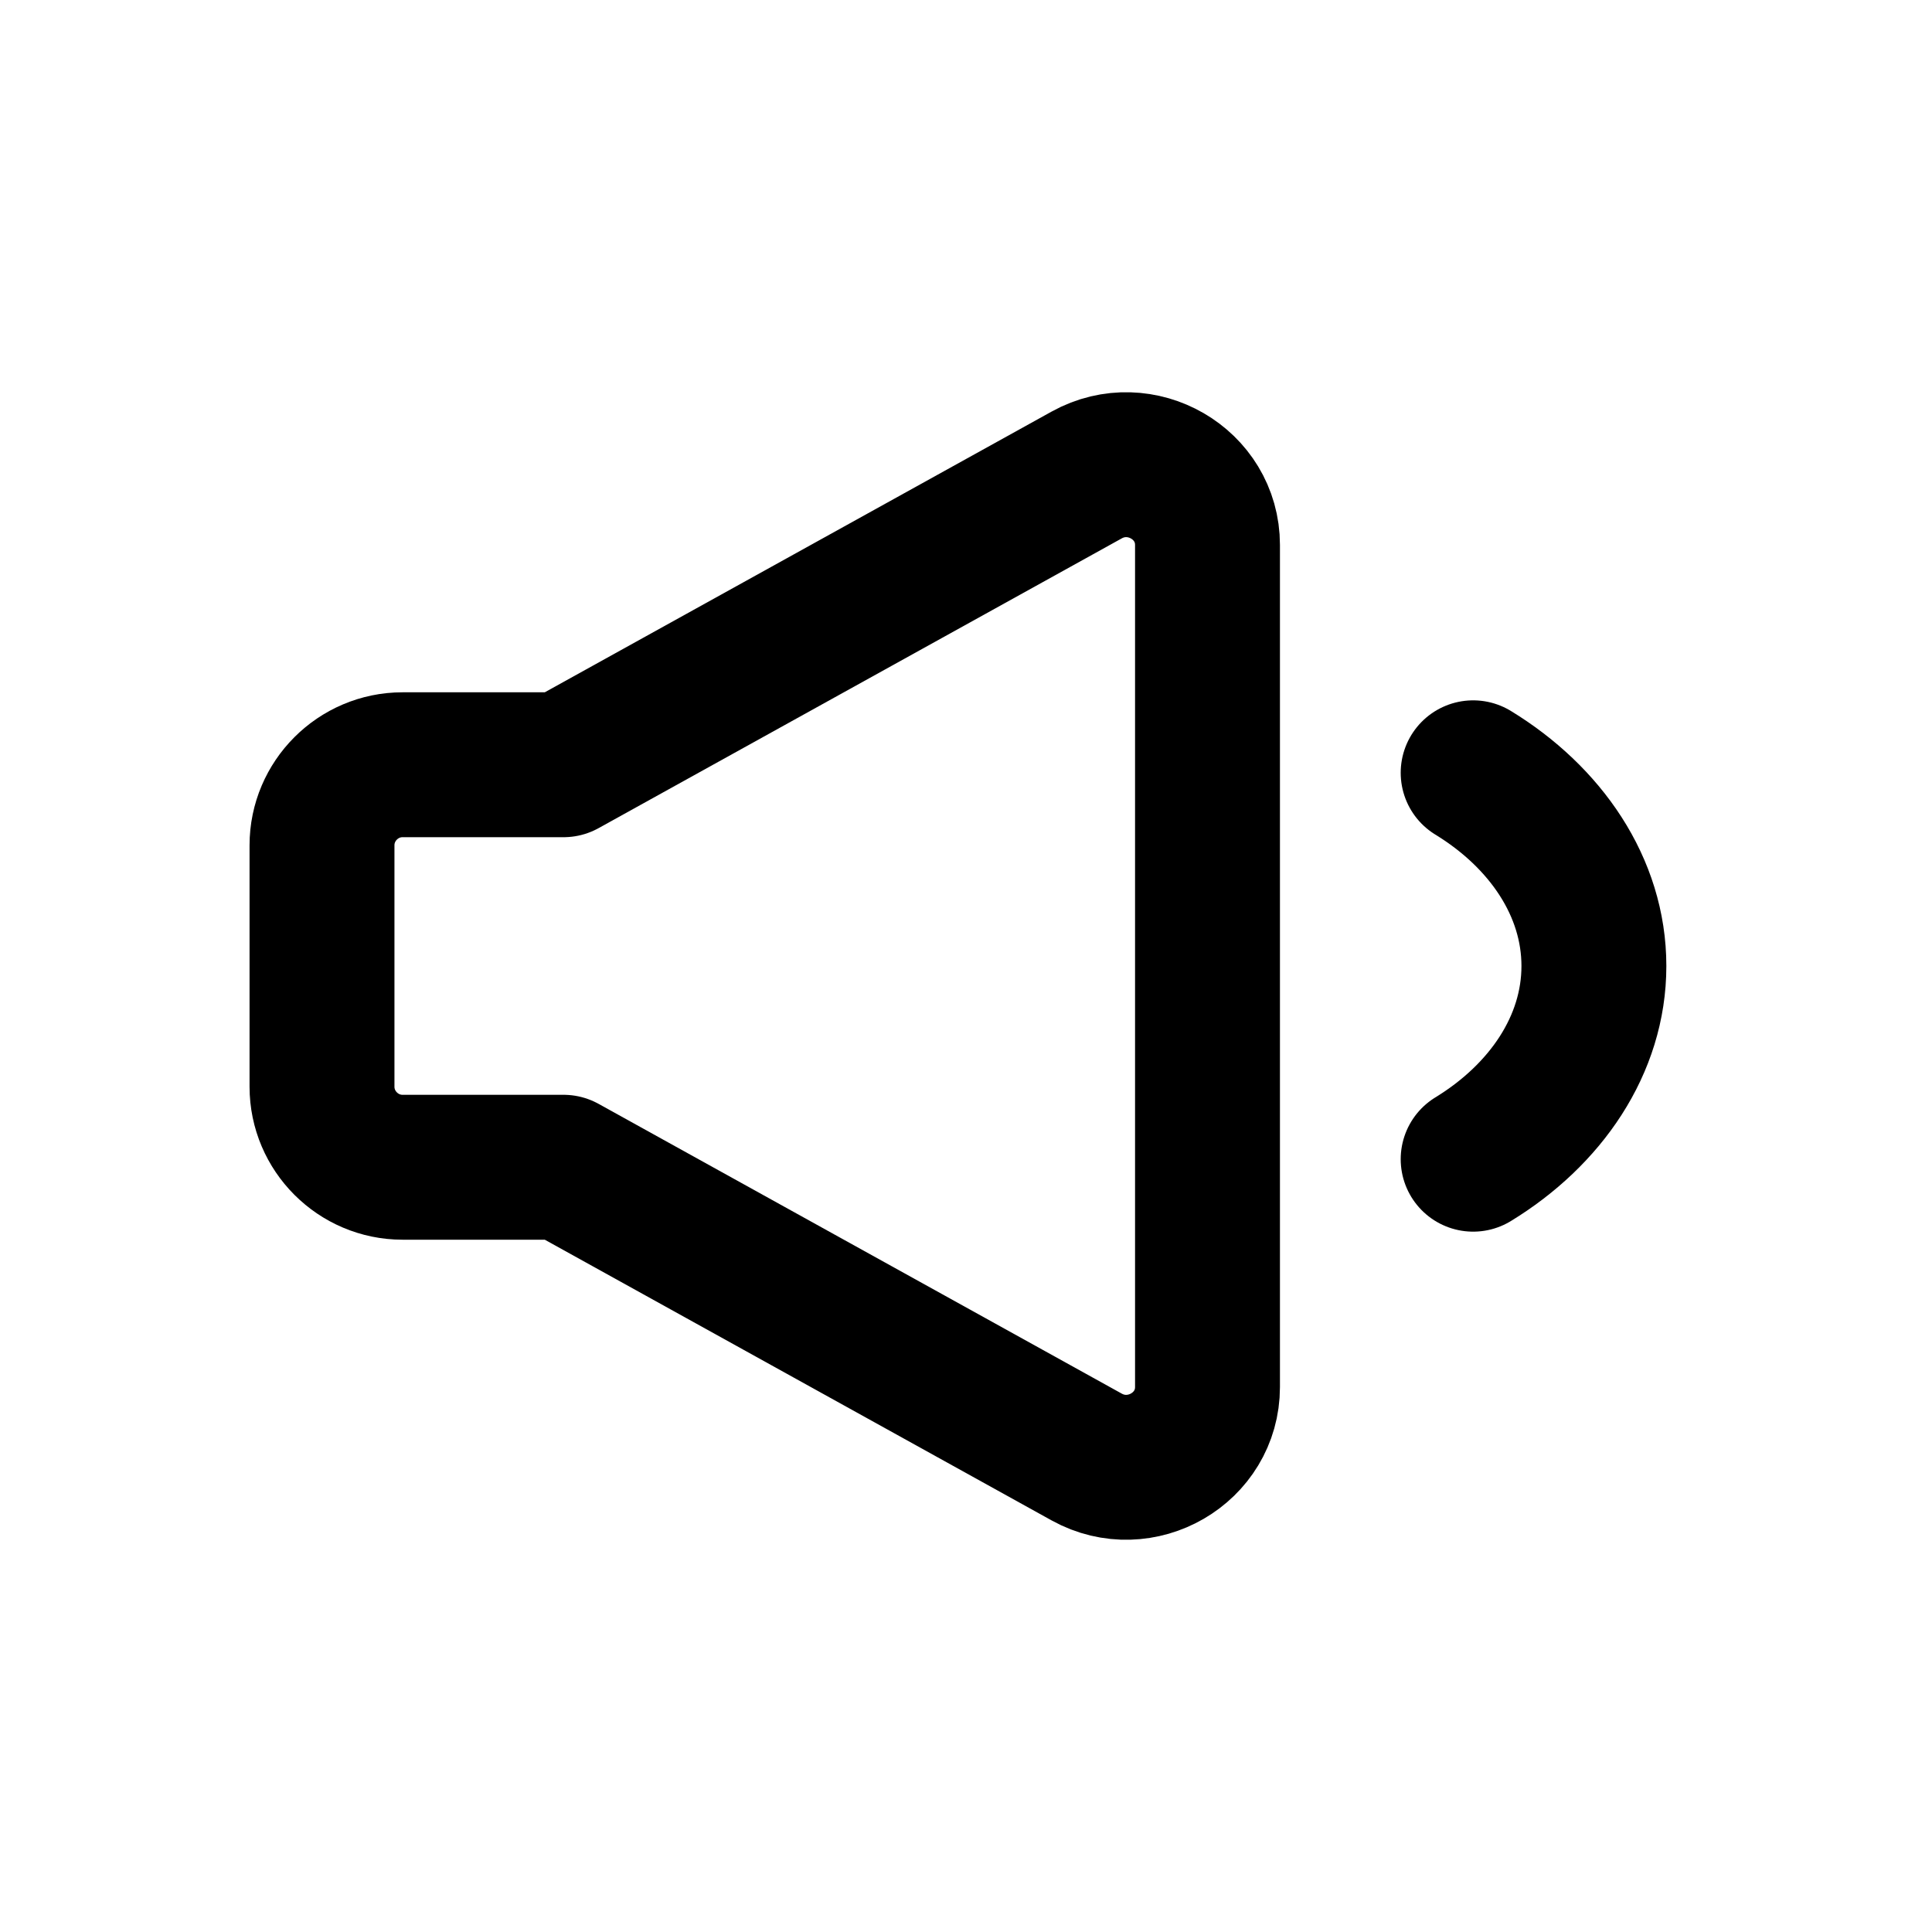
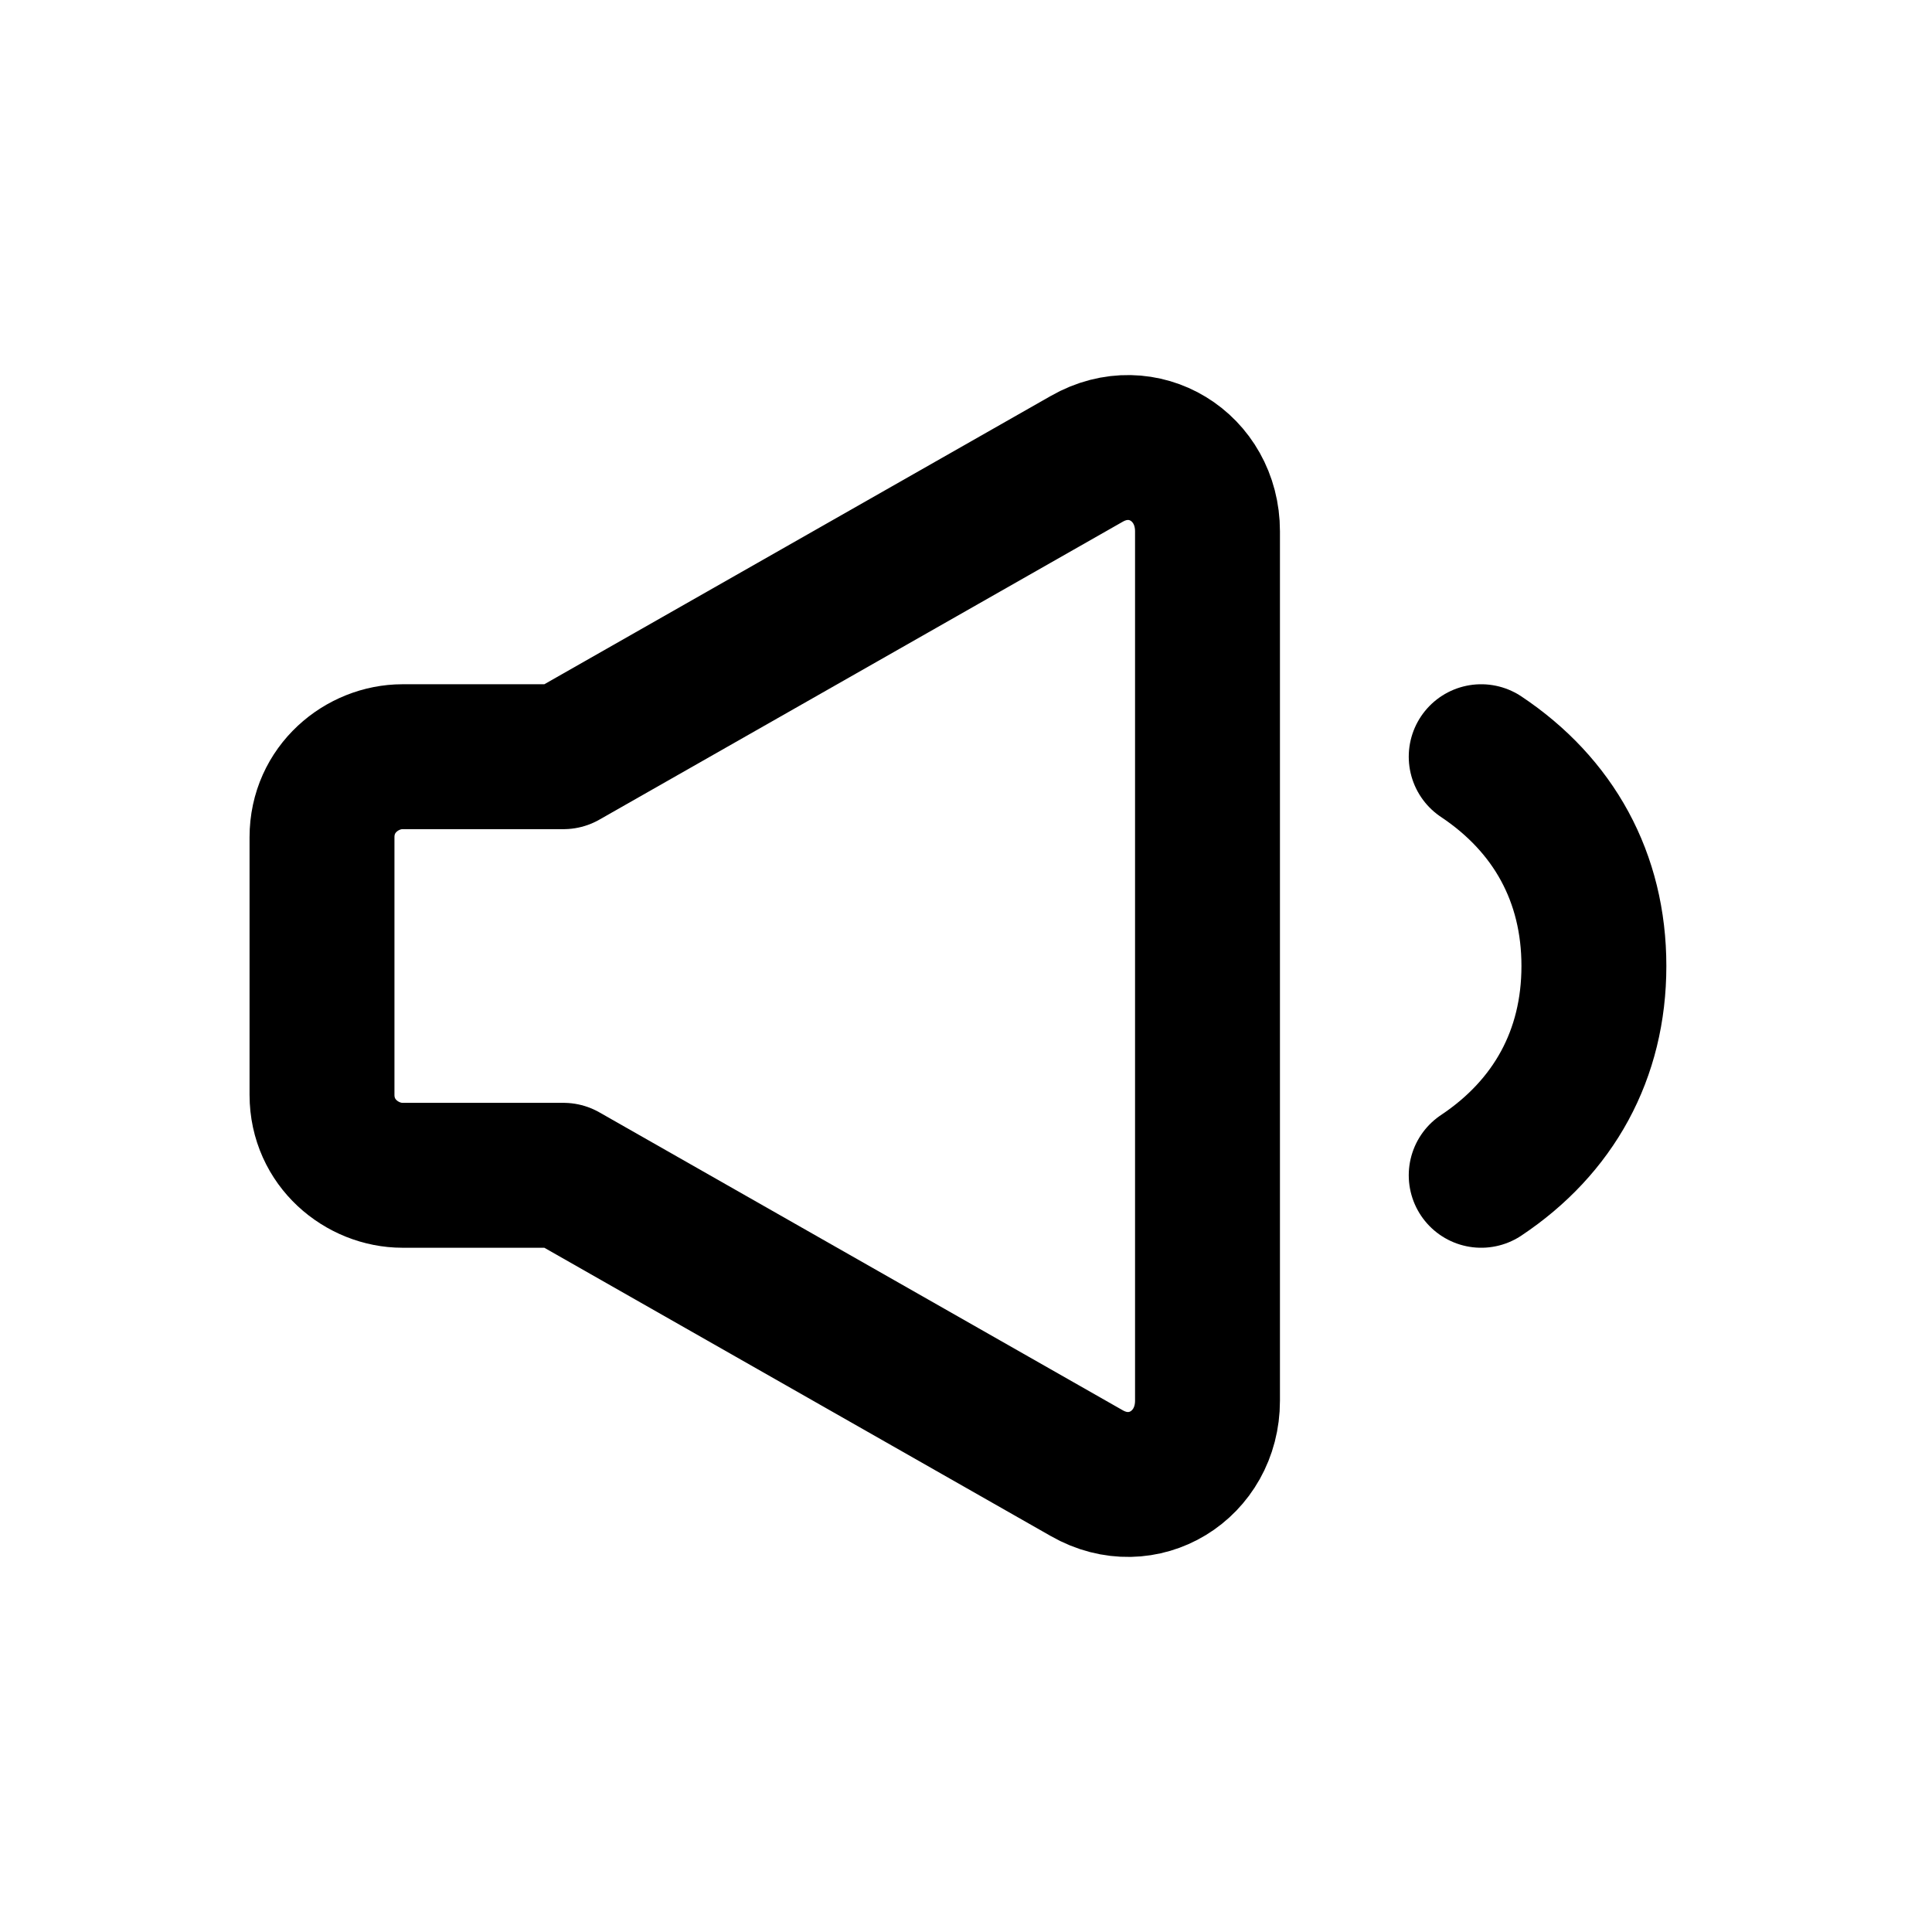
<svg xmlns="http://www.w3.org/2000/svg" width="24" height="24" viewBox="0 0 24 24" fill="none">
-   <path d="M4 10.5v3c0 .55.45 1 1 1h2l6.5 3.6c.67.37 1.5-.11 1.5-.87V6.77c0-.76-.83-1.24-1.5-.87L7 9.5H5c-.55 0-1 .45-1 1z" stroke="#000000" stroke-width="1.8" stroke-linecap="round" stroke-linejoin="round" />
-   <path d="M18.3 9.6c.9.55 1.5 1.42 1.5 2.4s-.6 1.85-1.5 2.4" stroke="#000000" stroke-width="1.8" stroke-linecap="round" stroke-linejoin="round" />
+   <path d="M4 10.4v3.2c0 .6.5 1 1 1h2l6.5 3.7c.7.4 1.5-.1 1.5-.9V6.6c0-.8-.8-1.3-1.5-.9L7 9.4H5c-.5 0-1 .4-1 1z" stroke="#000000" stroke-width="1.8" stroke-linecap="round" stroke-linejoin="round" />
+   <path d="M18.4 9.4c.9.6 1.4 1.5 1.4 2.6s-.5 2-1.4 2.6" stroke="#000000" stroke-width="1.8" stroke-linecap="round" stroke-linejoin="round" />
</svg>
